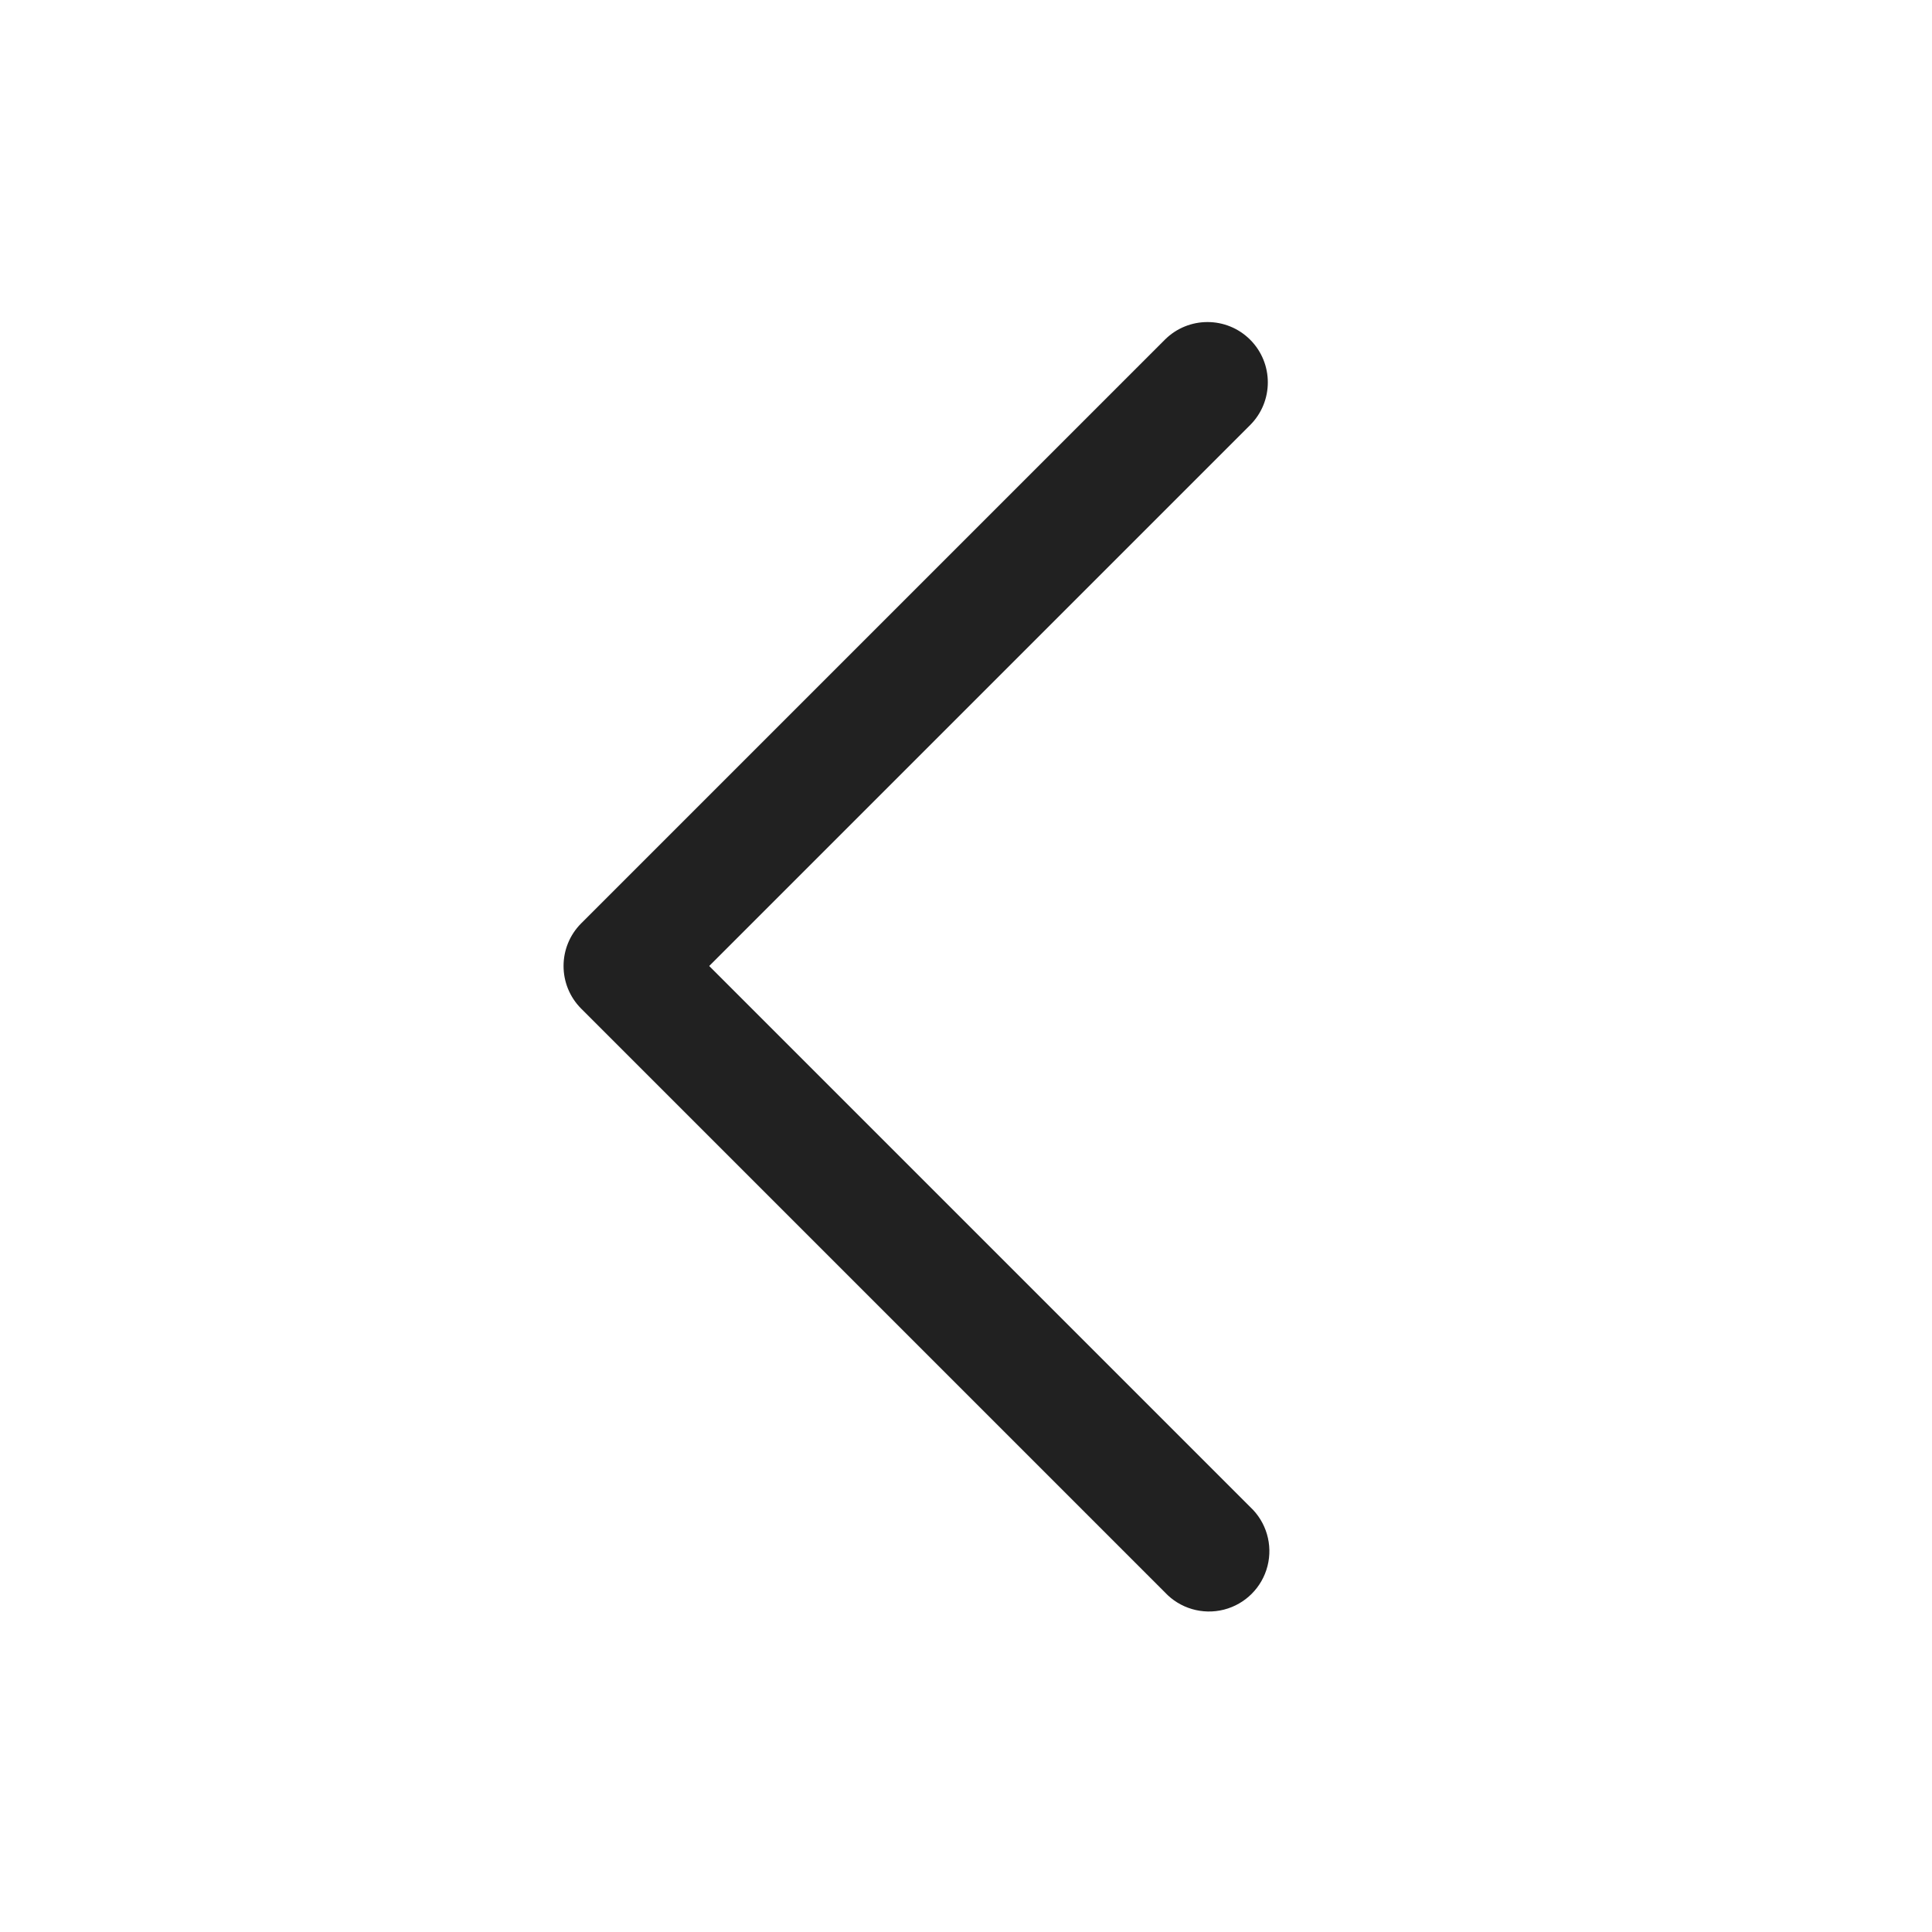
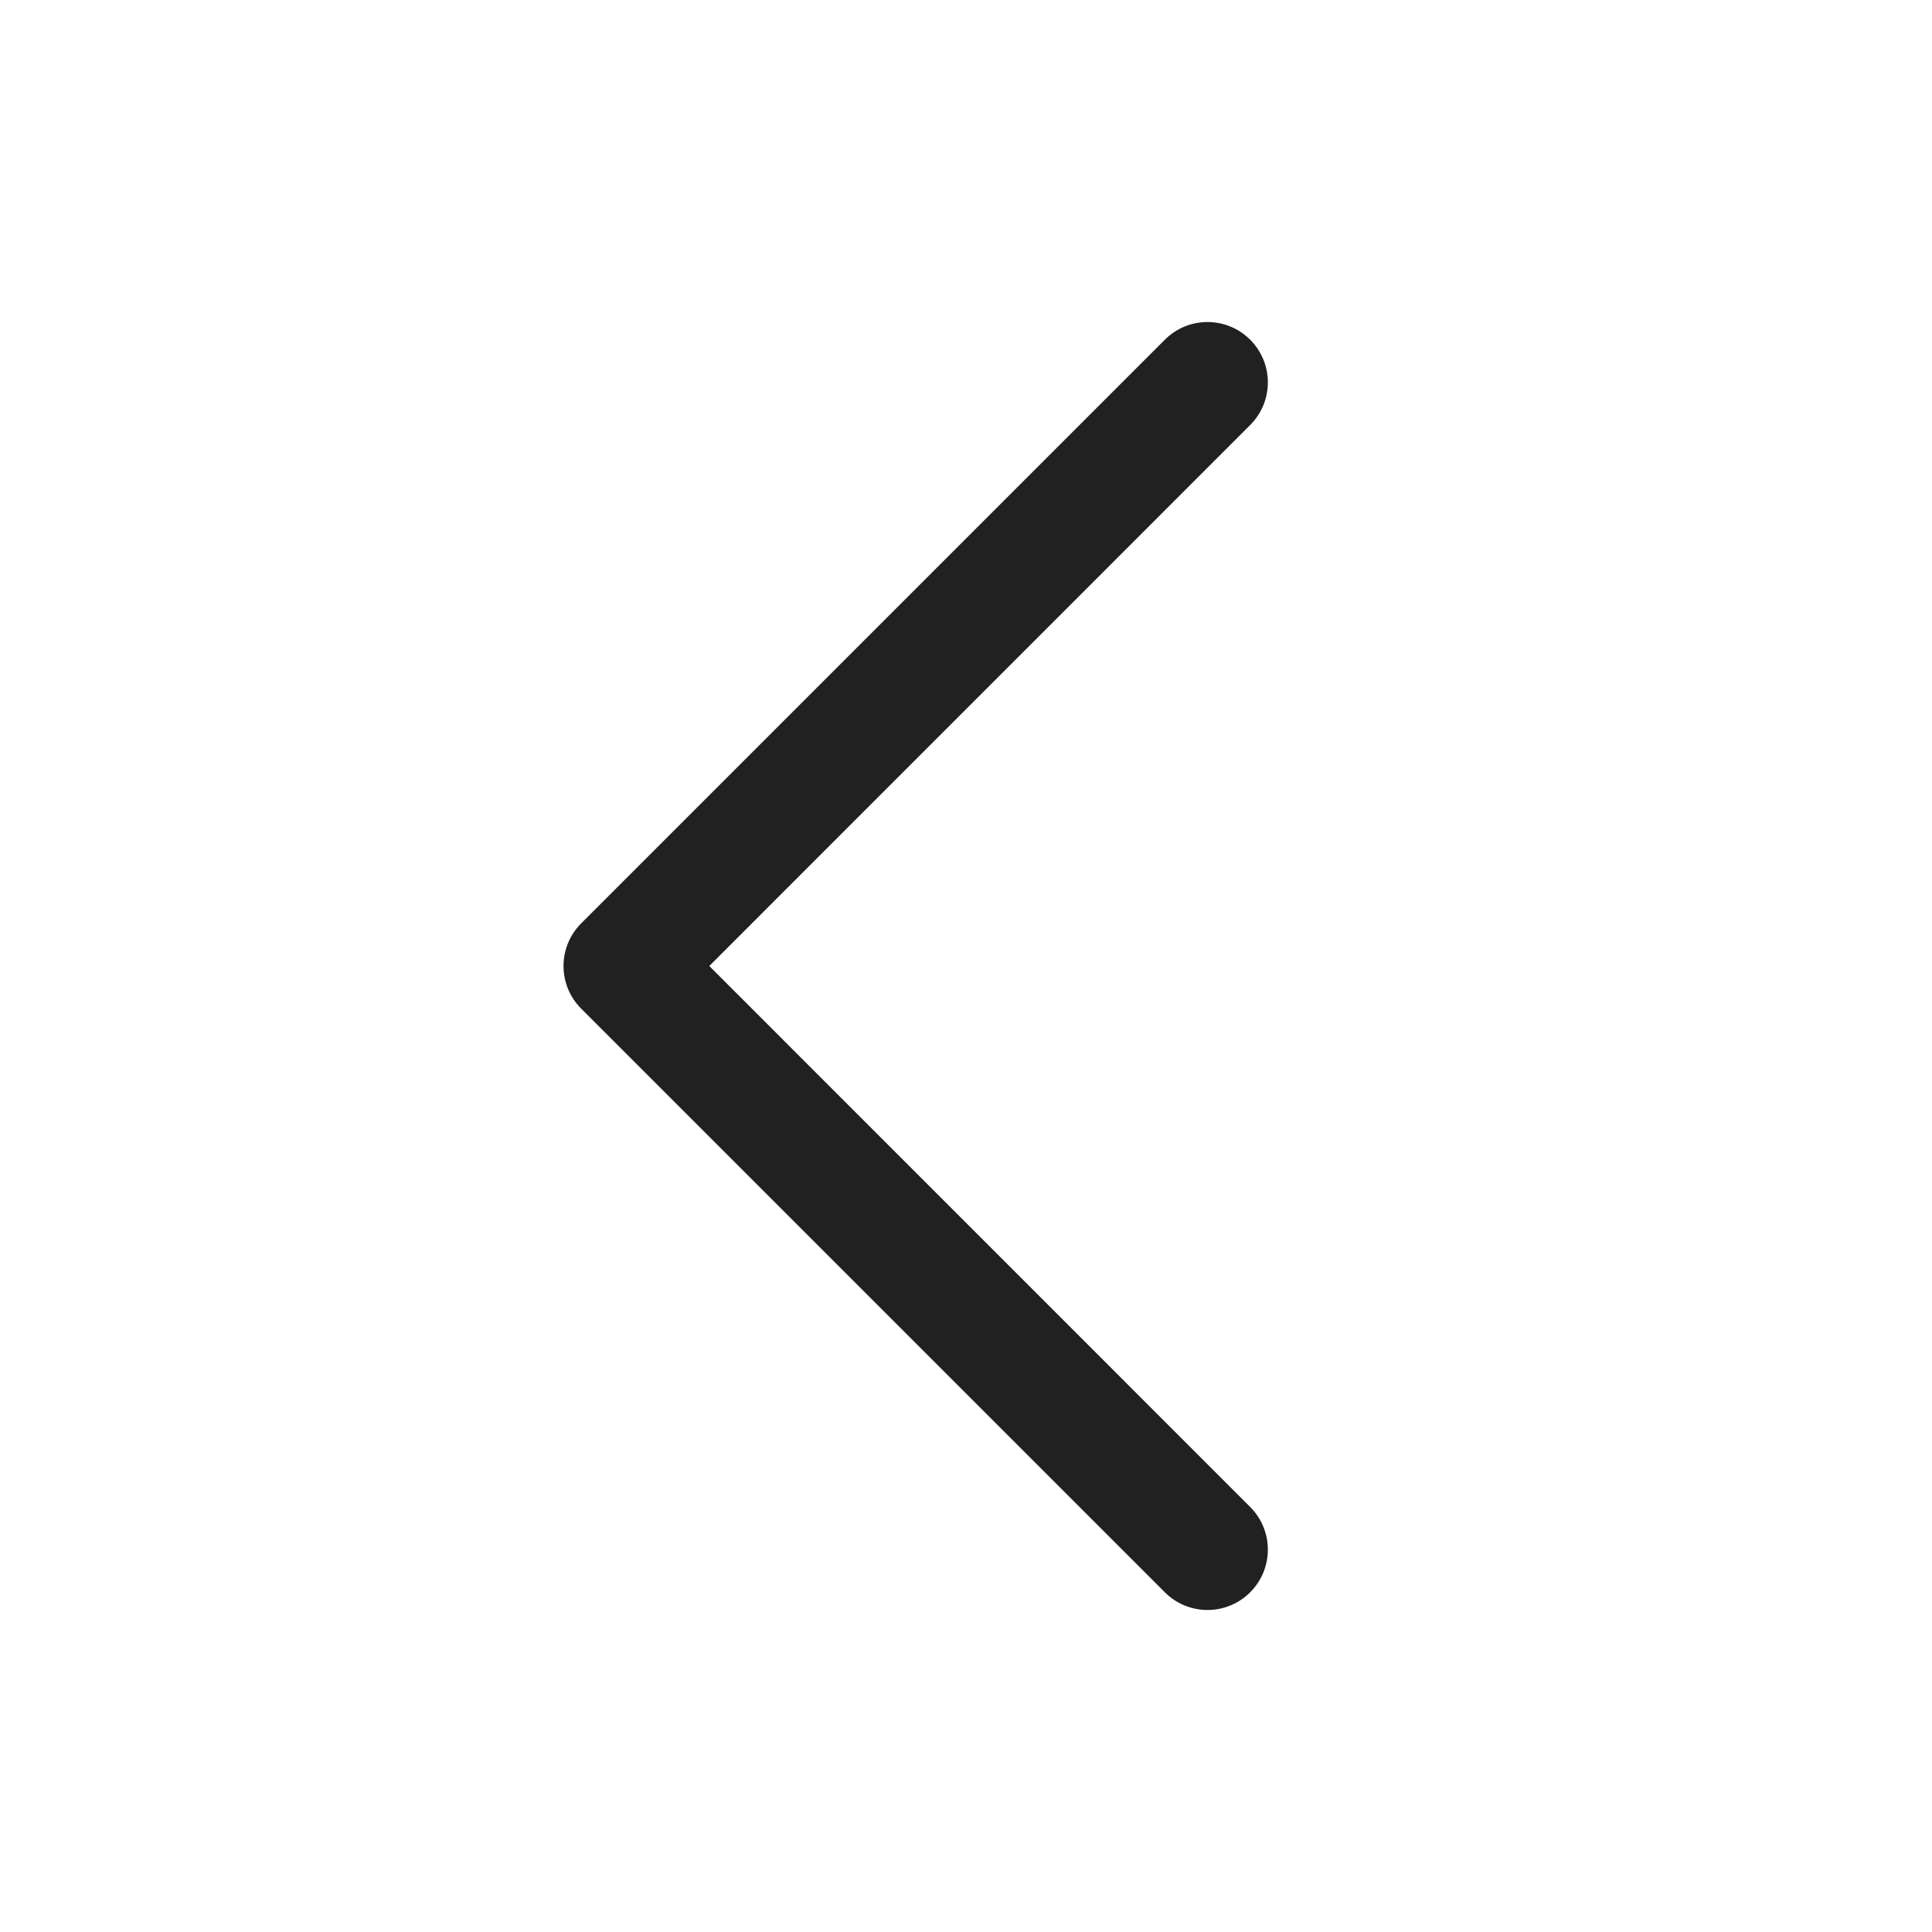
- <svg xmlns="http://www.w3.org/2000/svg" width="24" height="24" fill="none" viewBox="0 0 24 24">
-   <path d="M15.53 4.22a.75.75 0 0 1 0 1.06L8.81 12l6.72 6.72a.75.75 0 1 1-1.06 1.06l-7.25-7.25a.75.75 0 0 1 0-1.06l7.25-7.25a.75.75 0 0 1 1.06 0Z" fill="#212121" />
+ <svg xmlns="http://www.w3.org/2000/svg" width="24" height="24" viewBox="0 0 24 24" fill="none">
+   <path d="M15.53 4.22C15.823 4.513 15.823 4.987 15.53 5.28L8.811 12L15.53 18.72C15.823 19.013 15.823 19.487 15.53 19.78C15.237 20.073 14.763 20.073 14.47 19.78L7.22 12.53C6.927 12.237 6.927 11.763 7.22 11.47L14.47 4.22C14.763 3.927 15.237 3.927 15.53 4.22Z" fill="#212121" />
</svg>
